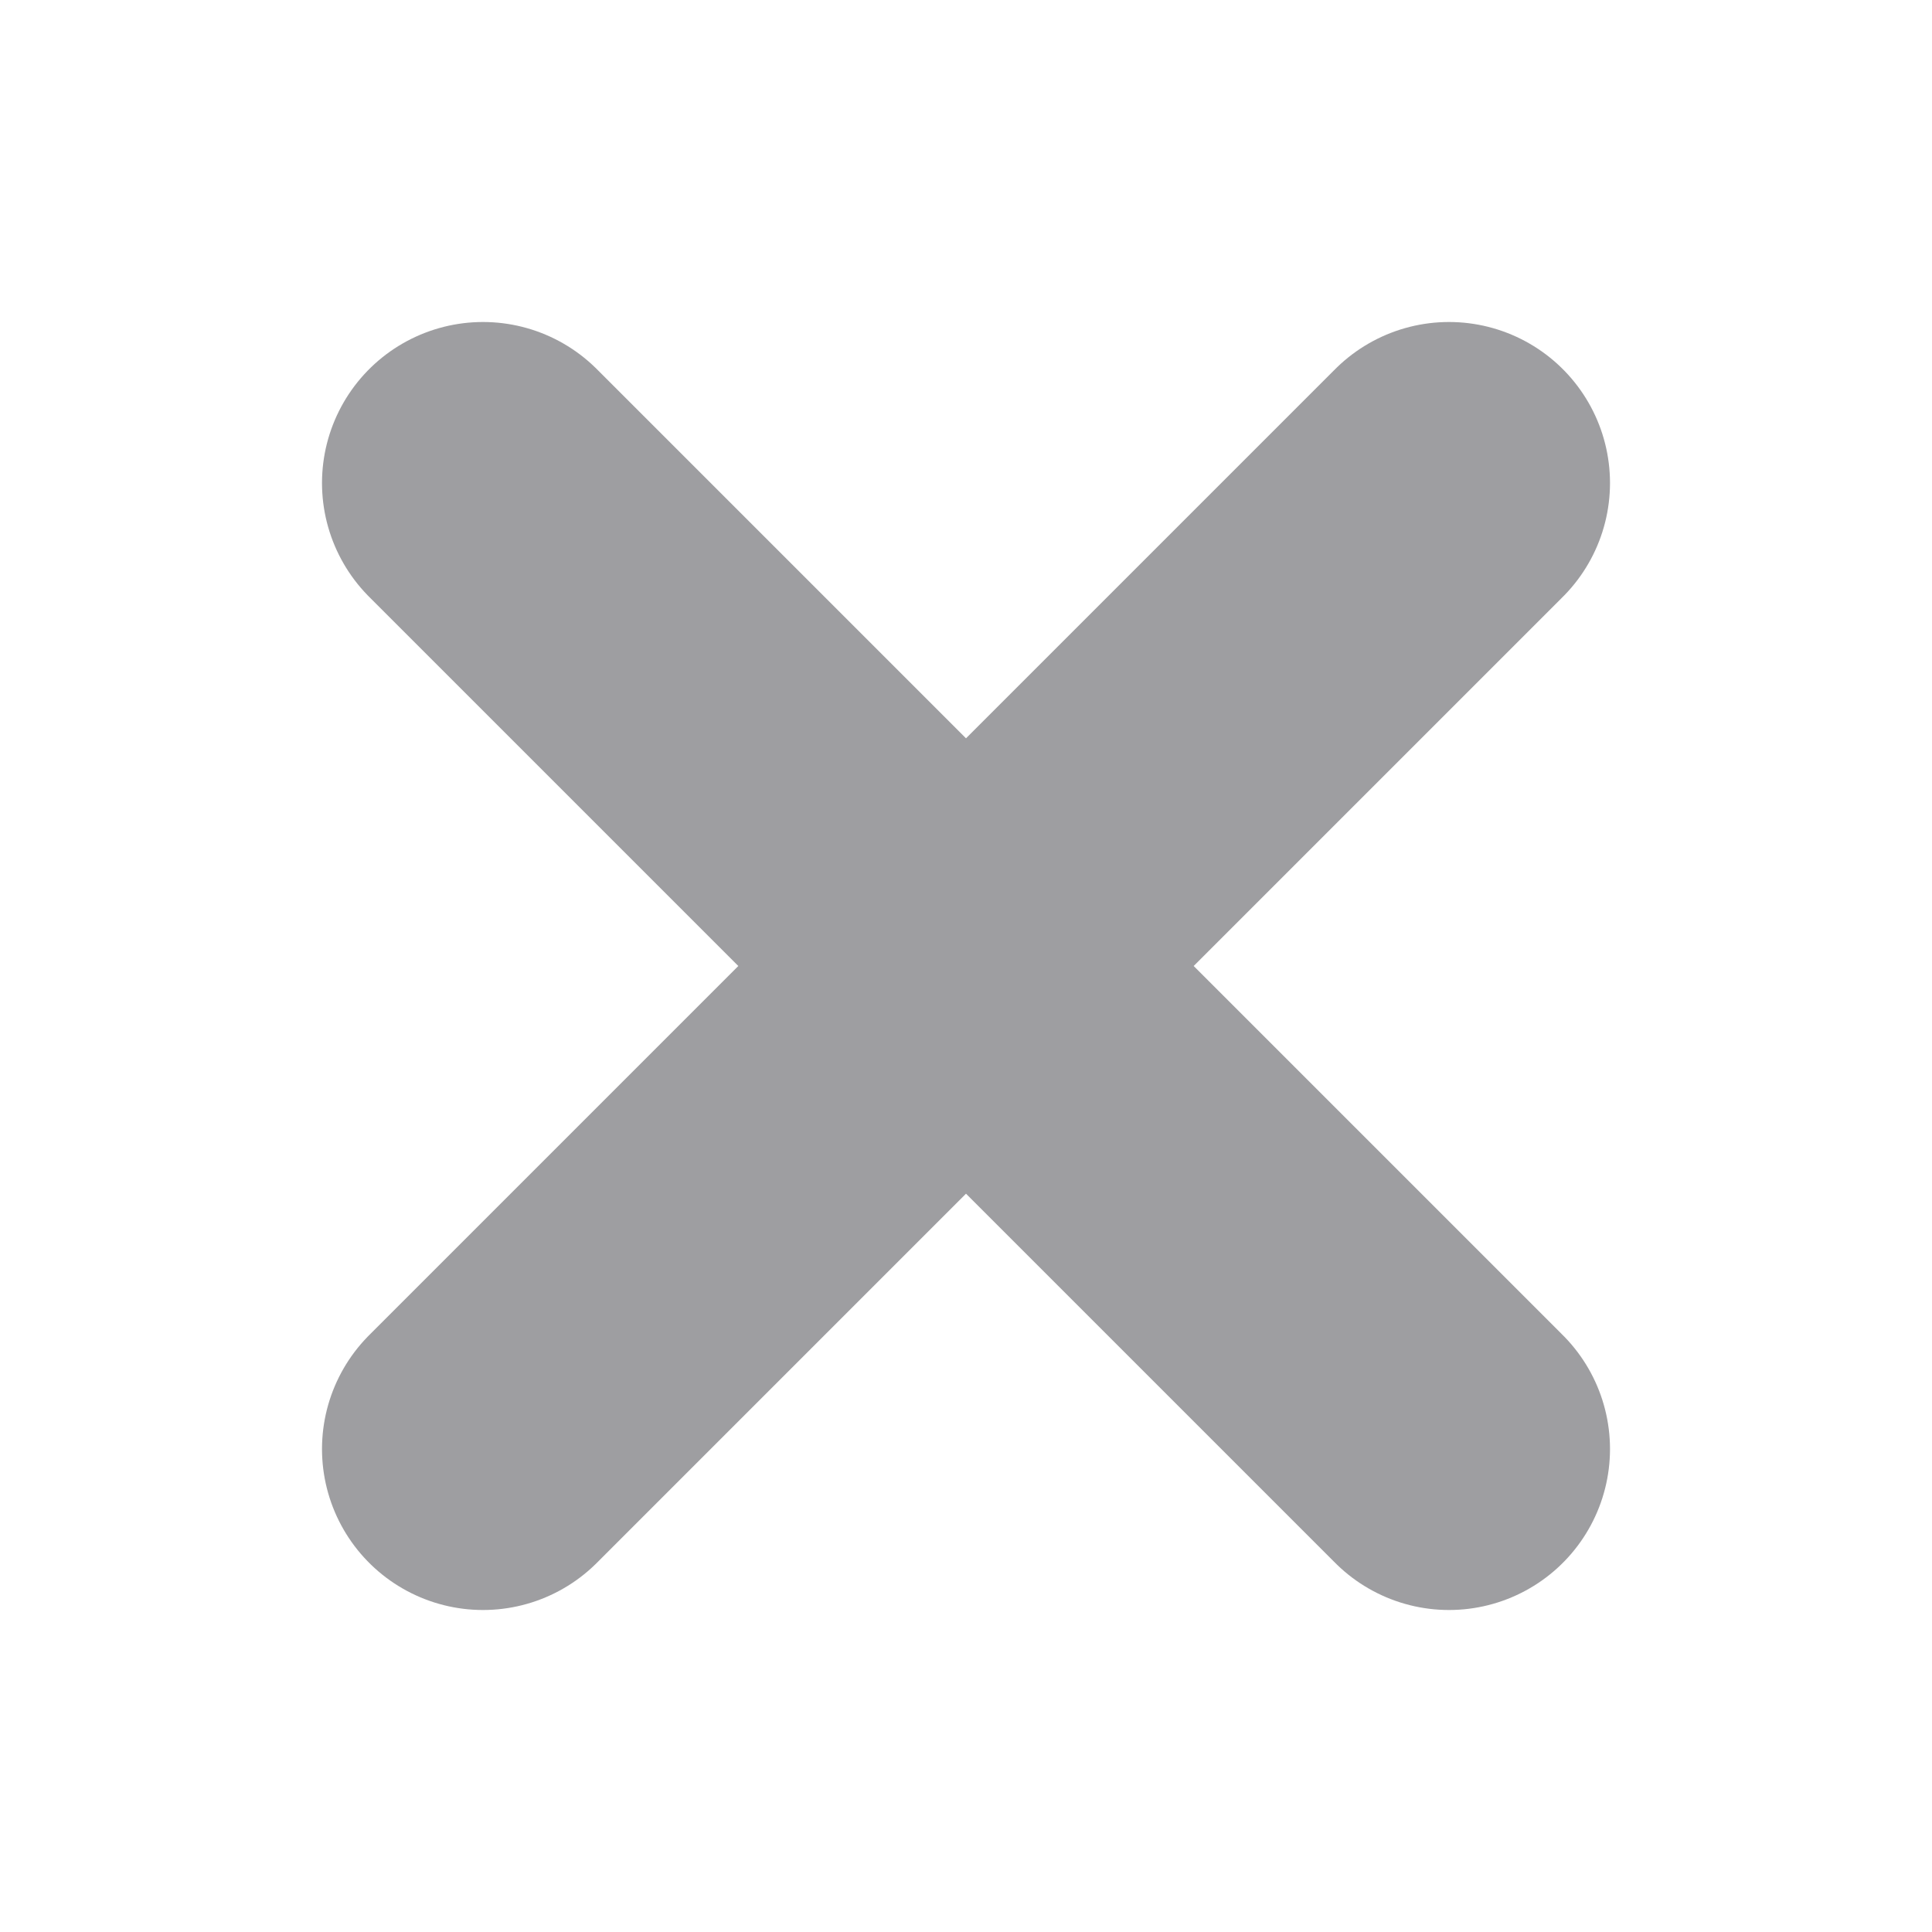
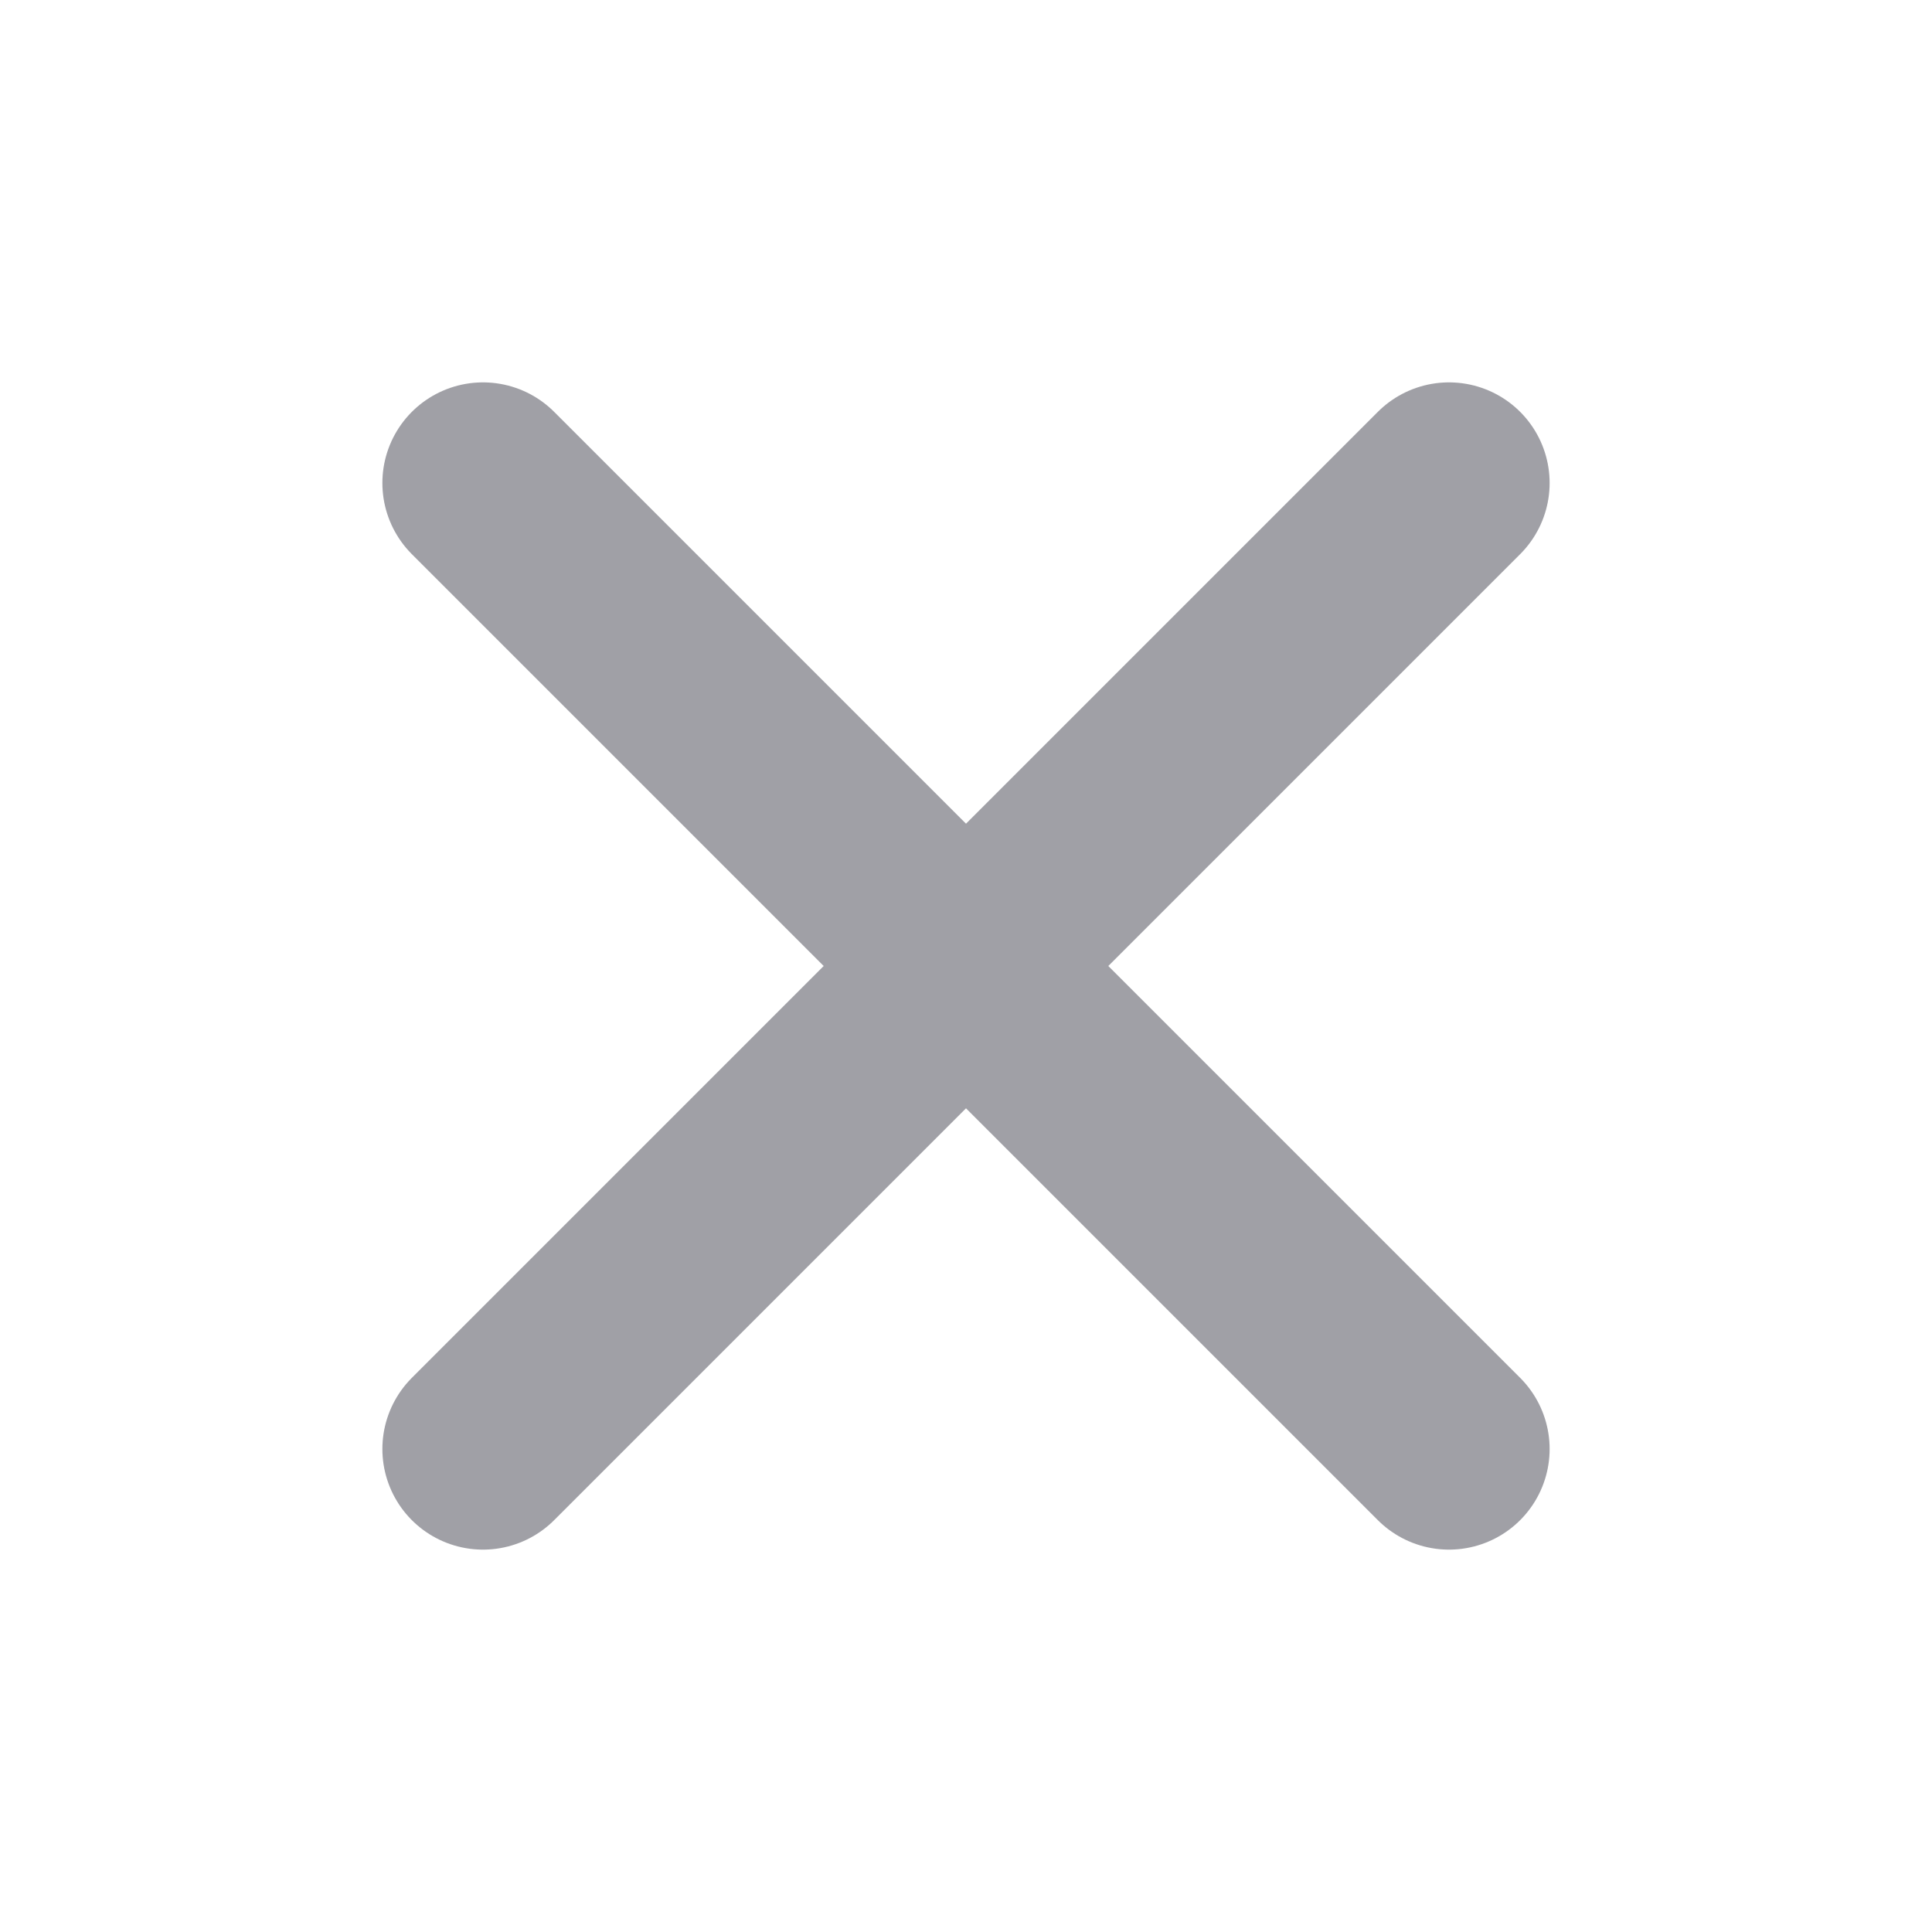
<svg xmlns="http://www.w3.org/2000/svg" preserveAspectRatio="none" overflow="visible" style="display: block;" width="12" height="12" viewBox="0 0 12 12" fill="none">
  <g id="icon/x">
-     <path id="Vector" d="M9 3L6 6M6 6L3 9M6 6L3 3M6 6L9 9" stroke-width="2" stroke-linecap="round" stroke-linejoin="round" stroke="#9E9EA1" />
+     <path id="Vector" d="M9 3L6 6M6 6L3 9M6 6L3 3M6 6L9 9" stroke-width="1.25" stroke-linecap="round" stroke-linejoin="round" stroke="#A0A0A6" />
  </g>
</svg>
